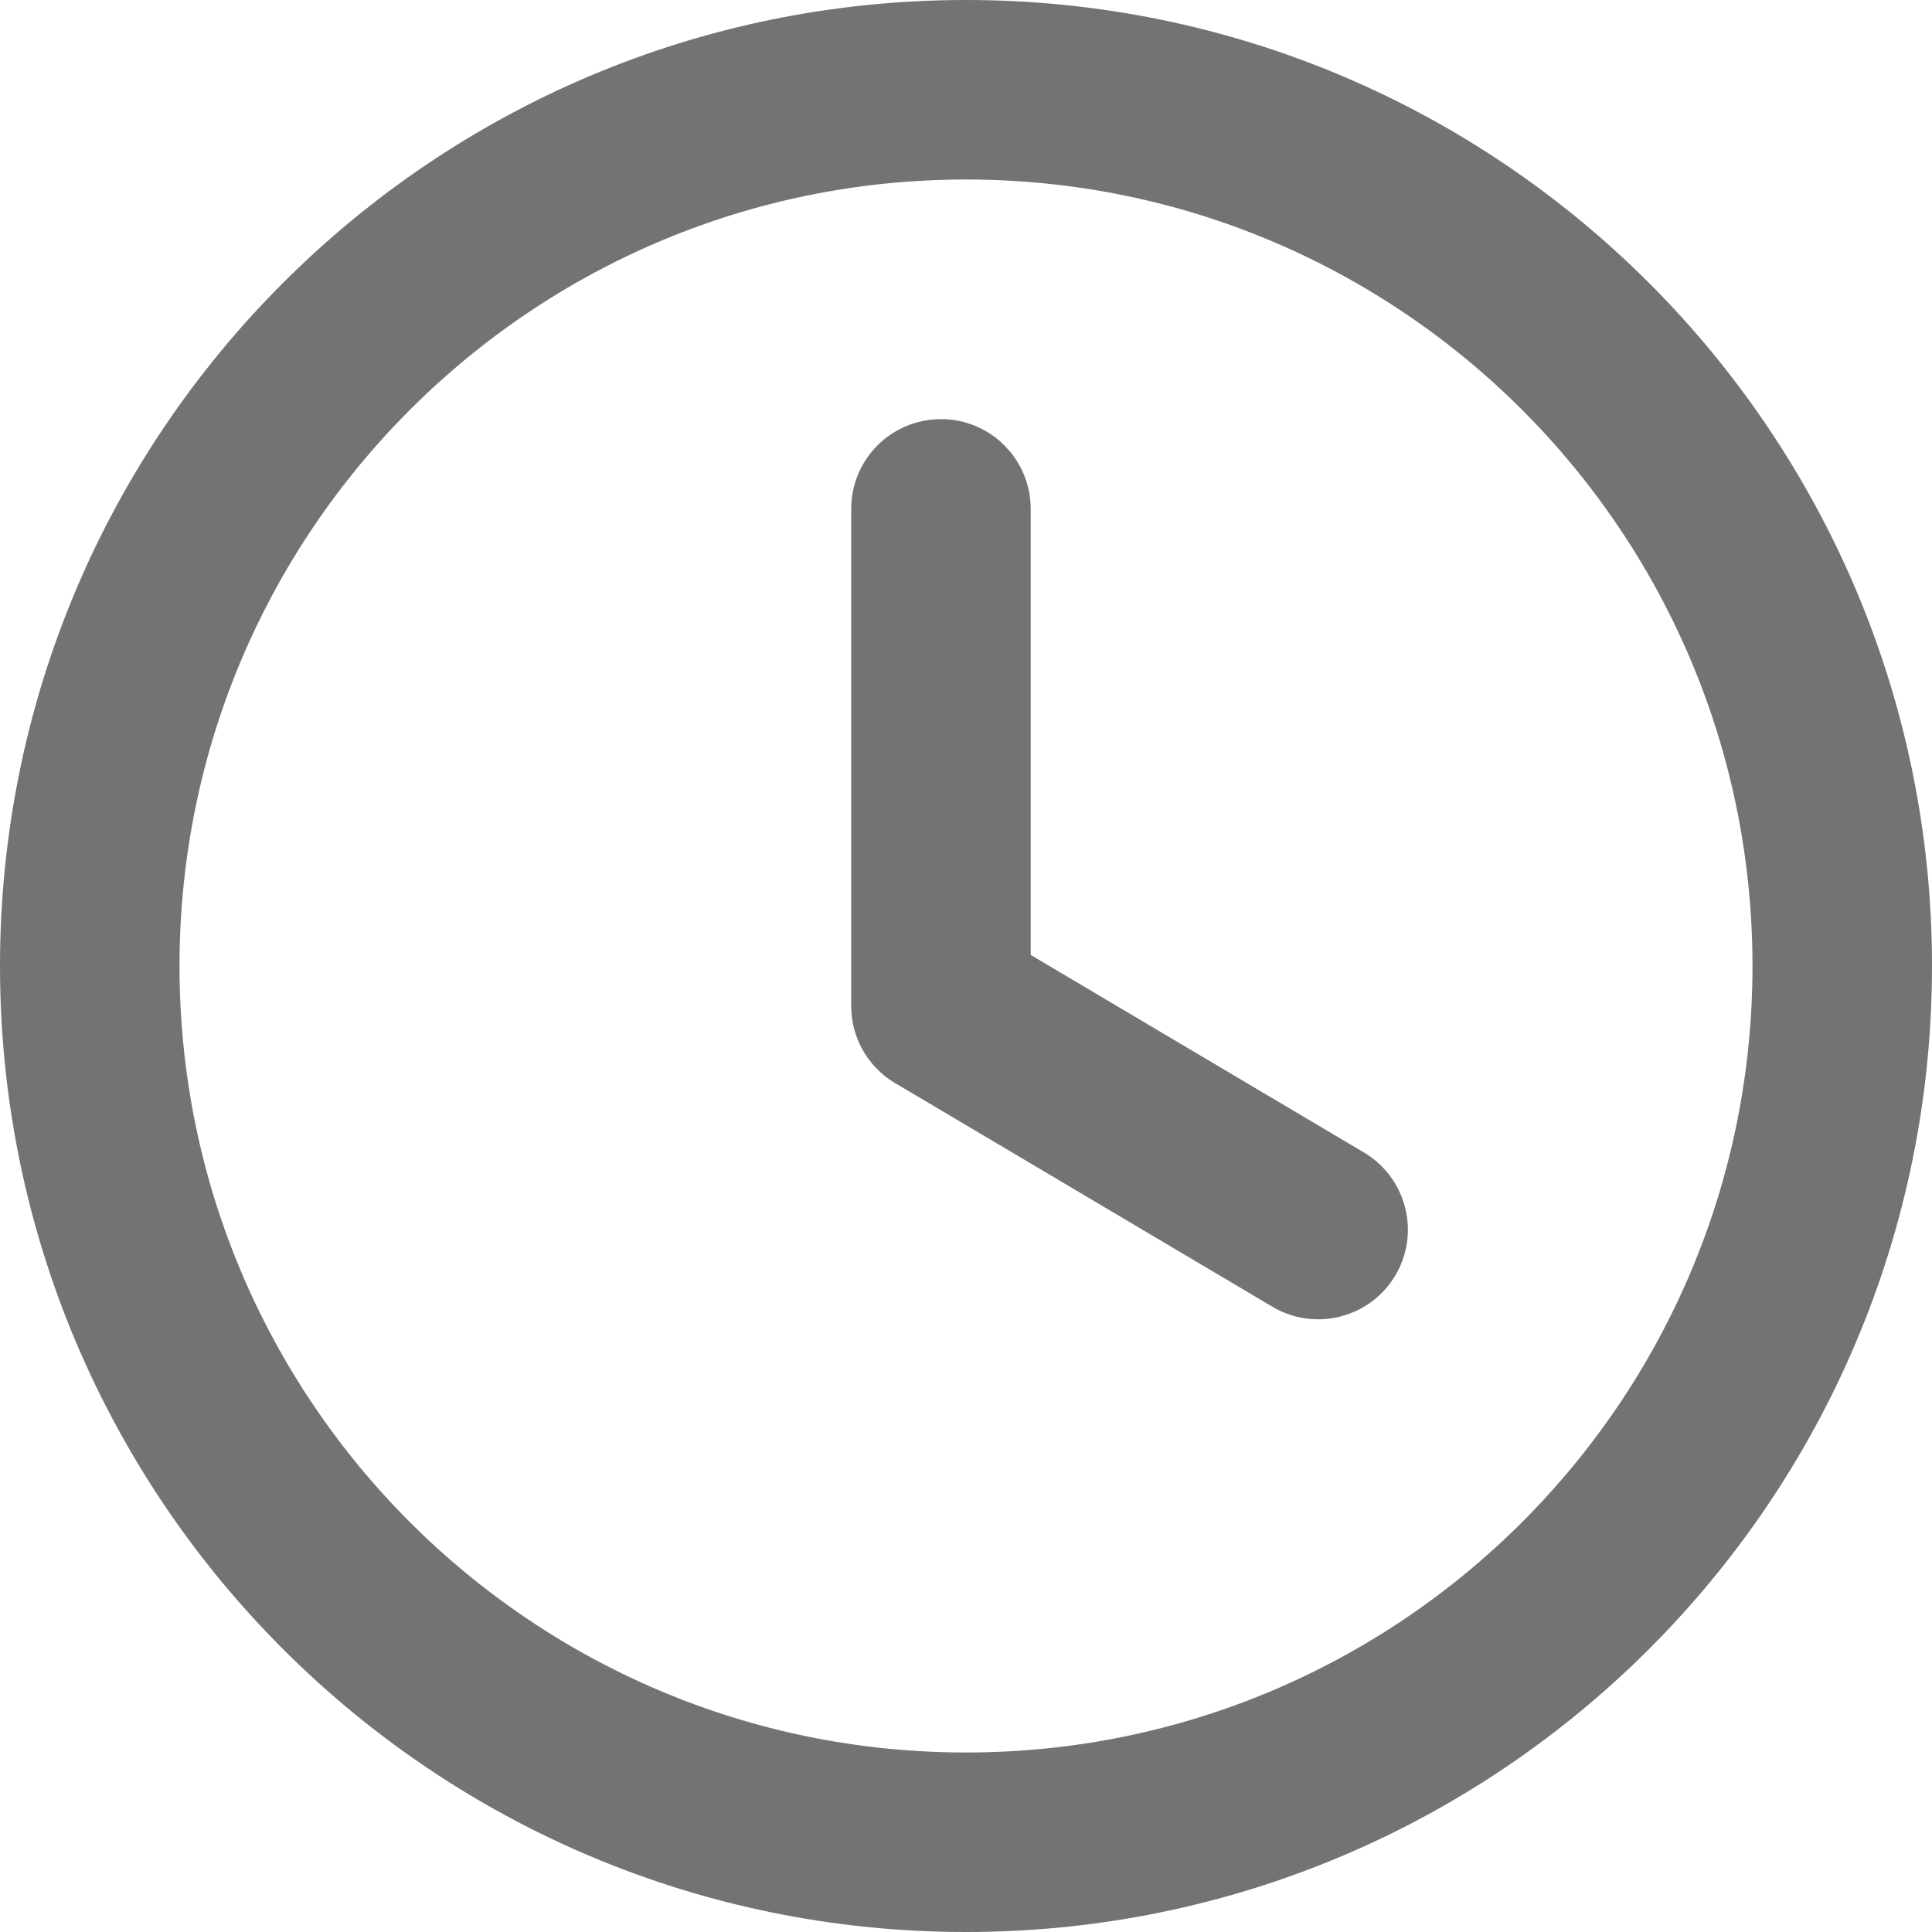
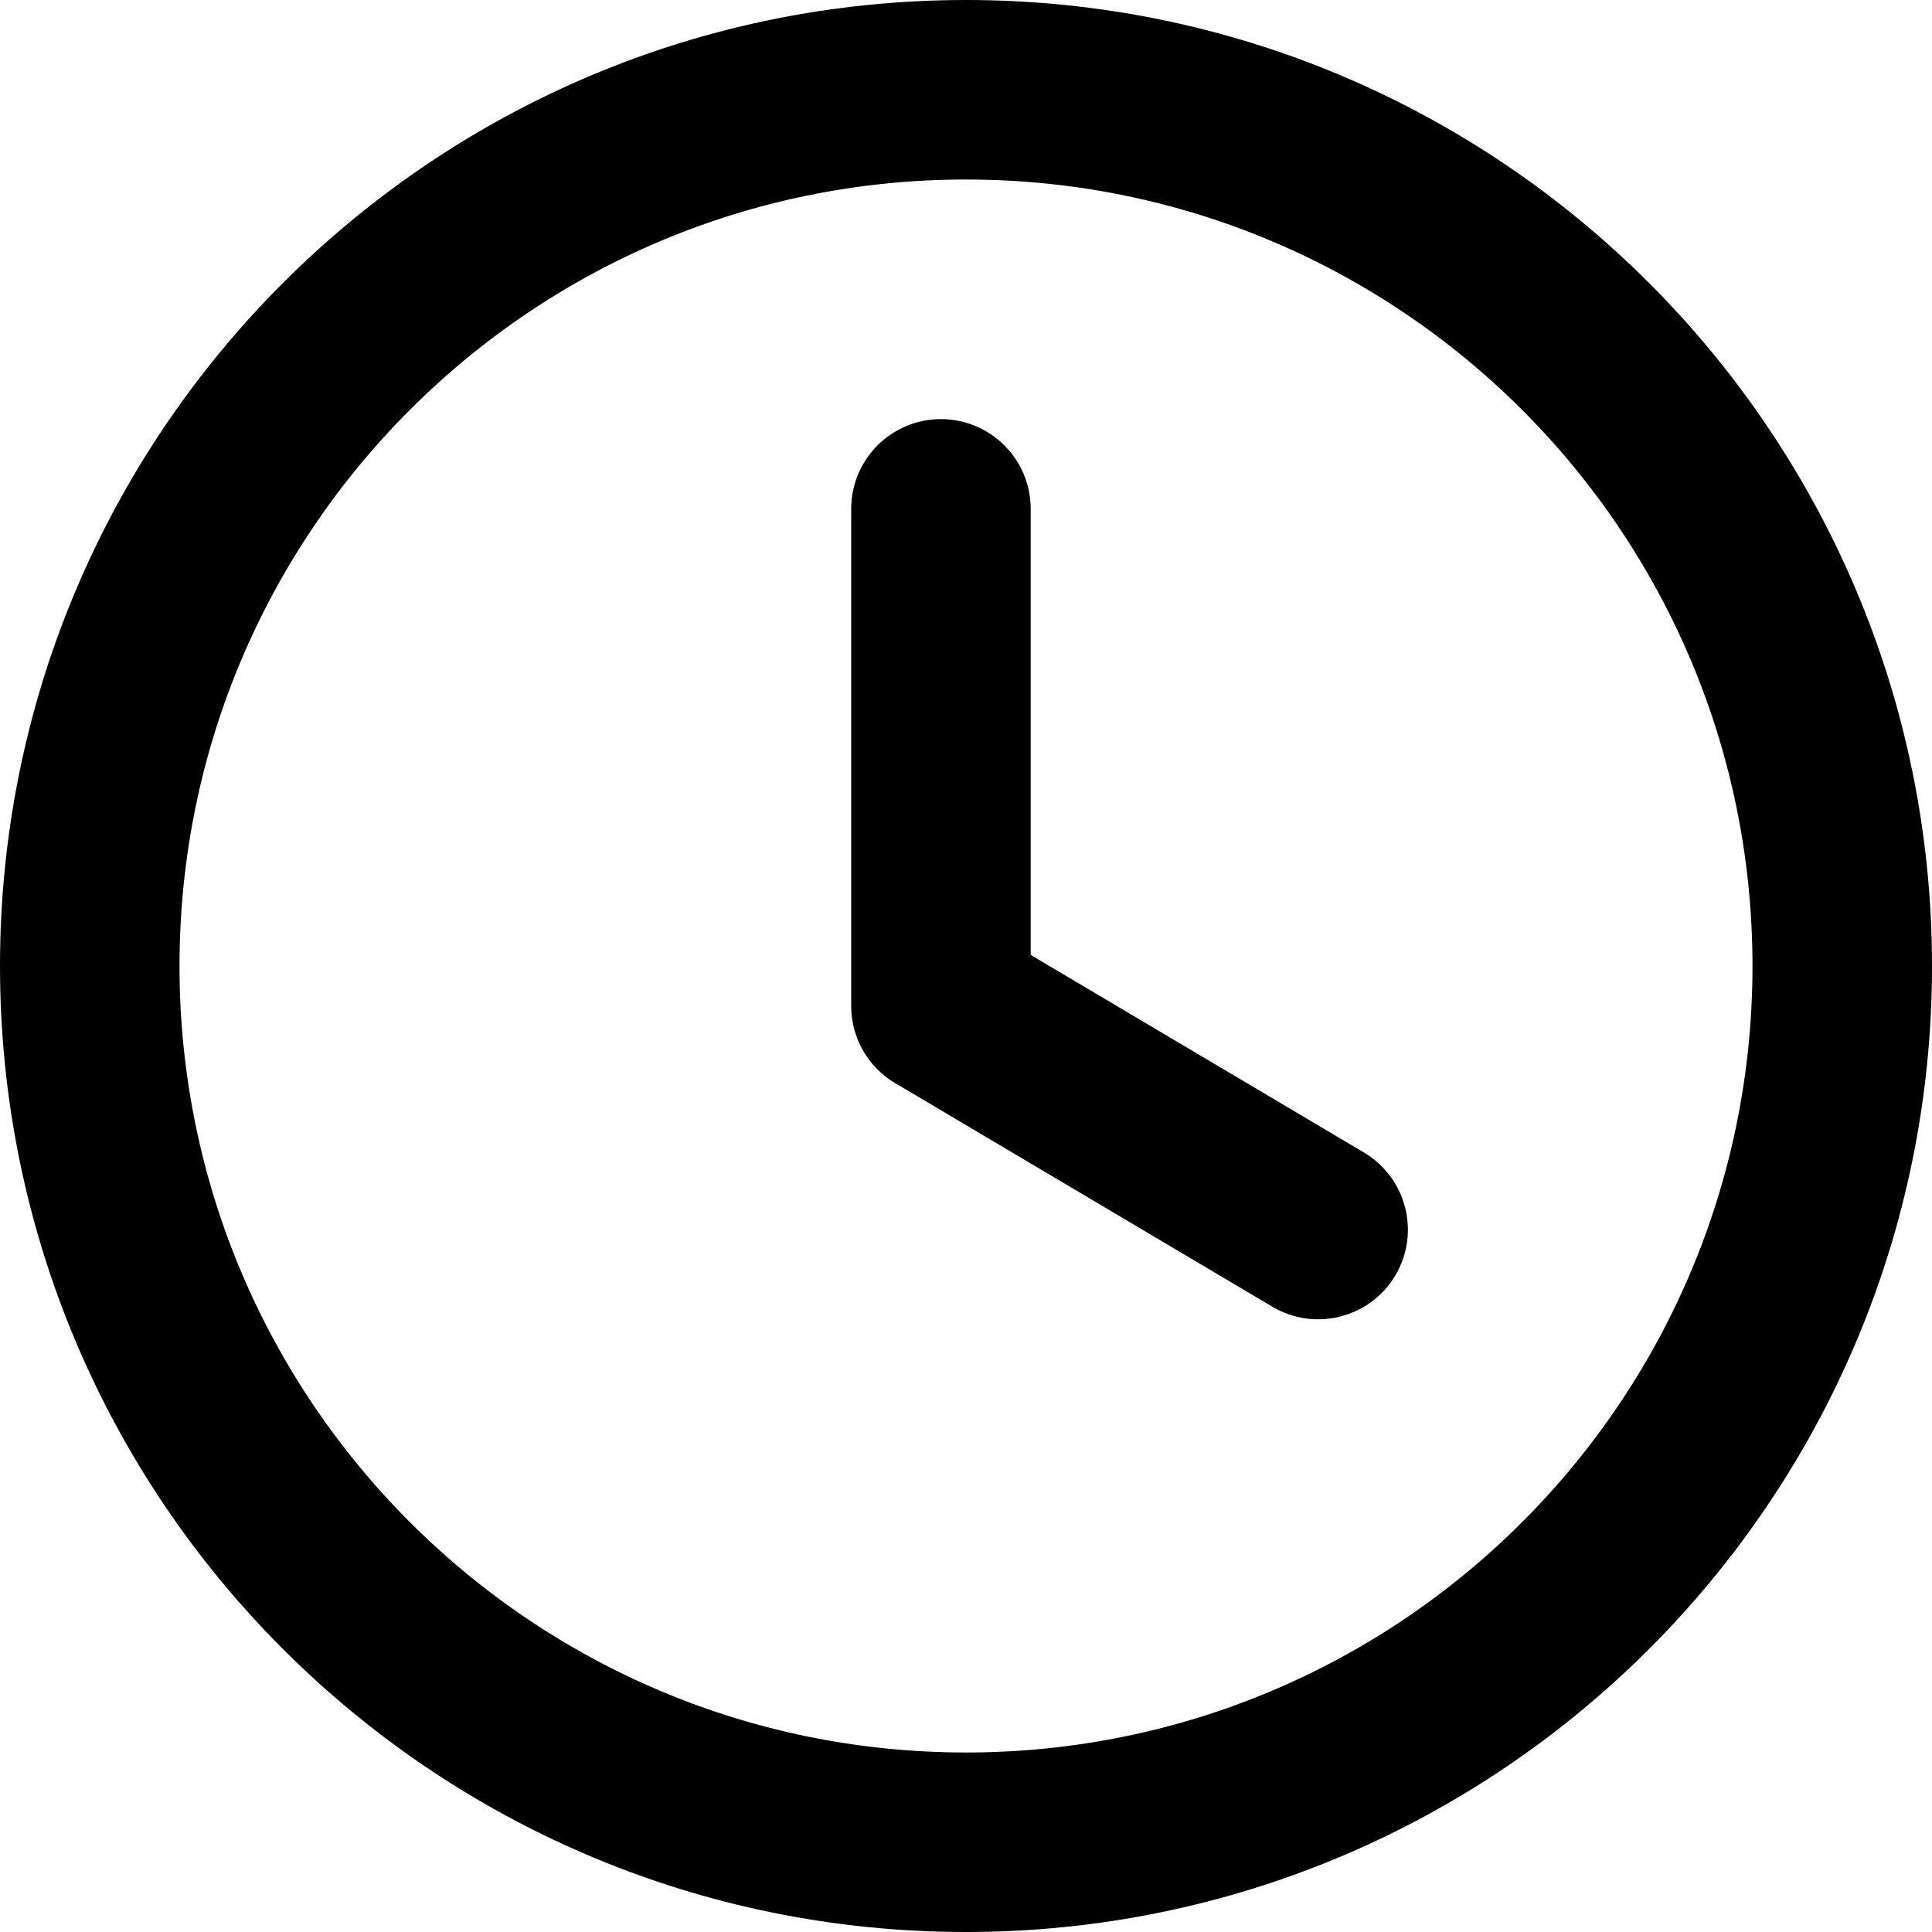
<svg xmlns="http://www.w3.org/2000/svg" version="1.1" id="Layer_1" x="0px" y="0px" viewBox="-5 -5 247.54 247.54" style="enable-background:new 0 0 237.54 237.54" xml:space="preserve">
-   <g stroke="#737373" stroke-width="10" fill="#737373" size="">
+   <g stroke="currentColor" stroke-width="10" fill="currentColor" size="">
    <path d="M118.77,0c32.8,0,62.49,13.29,83.98,34.79c21.49,21.49,34.79,51.19,34.79,83.98s-13.29,62.49-34.79,83.98 c-21.49,21.49-51.19,34.79-83.98,34.79c-32.8,0-62.49-13.29-83.98-34.79C13.29,181.26,0,151.56,0,118.77s13.29-62.49,34.79-83.98 C56.28,13.29,85.97,0,118.77,0L118.77,0z M109.06,60.2c0-3.59,2.91-6.5,6.5-6.5s6.5,2.91,6.5,6.5v60l45.14,26.76 c3.08,1.82,4.11,5.8,2.29,8.89c-1.82,3.08-5.8,4.11-8.89,2.29l-47.99-28.45c-2.11-1.08-3.55-3.27-3.55-5.79V60.2L109.06,60.2z M193.56,43.98C174.42,24.84,147.98,13,118.77,13c-29.21,0-55.65,11.84-74.79,30.98C24.84,63.12,13,89.56,13,118.77 c0,29.21,11.84,55.65,30.98,74.79c19.14,19.14,45.58,30.98,74.79,30.98c29.21,0,55.65-11.84,74.79-30.98 c19.14-19.14,30.98-45.58,30.98-74.79C224.54,89.56,212.7,63.12,193.56,43.98L193.56,43.98z" />
  </g>
</svg>
